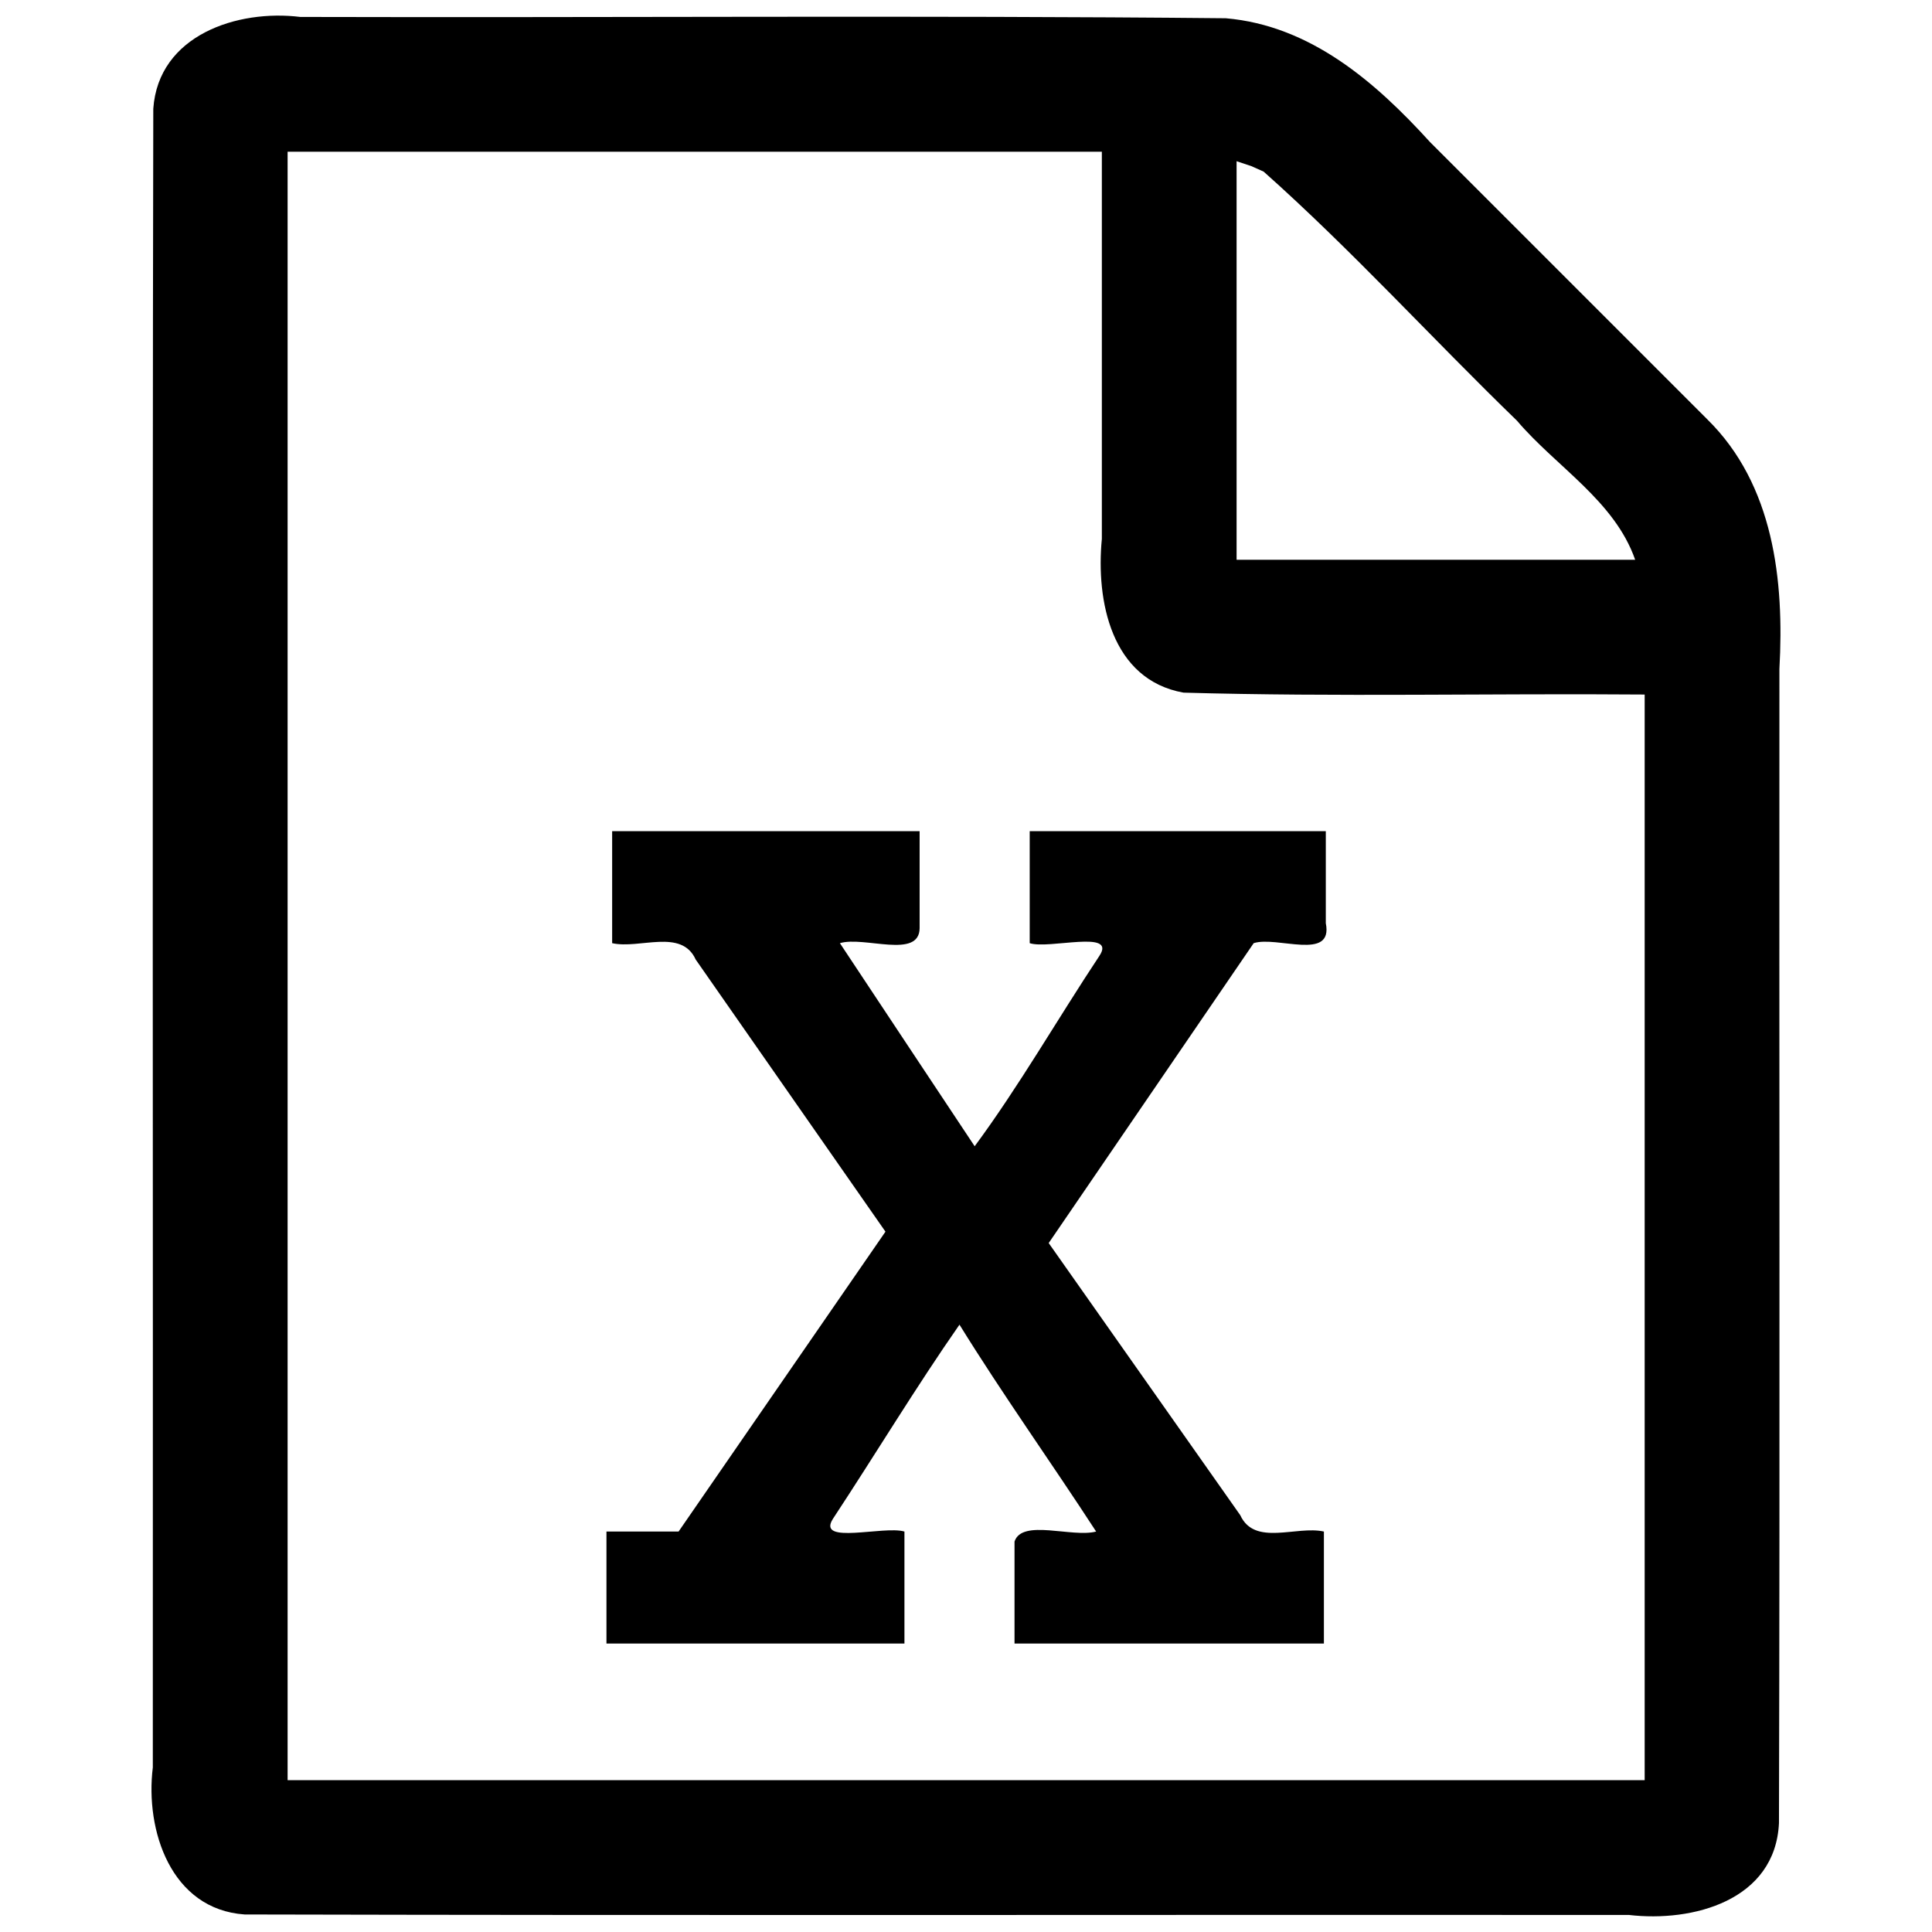
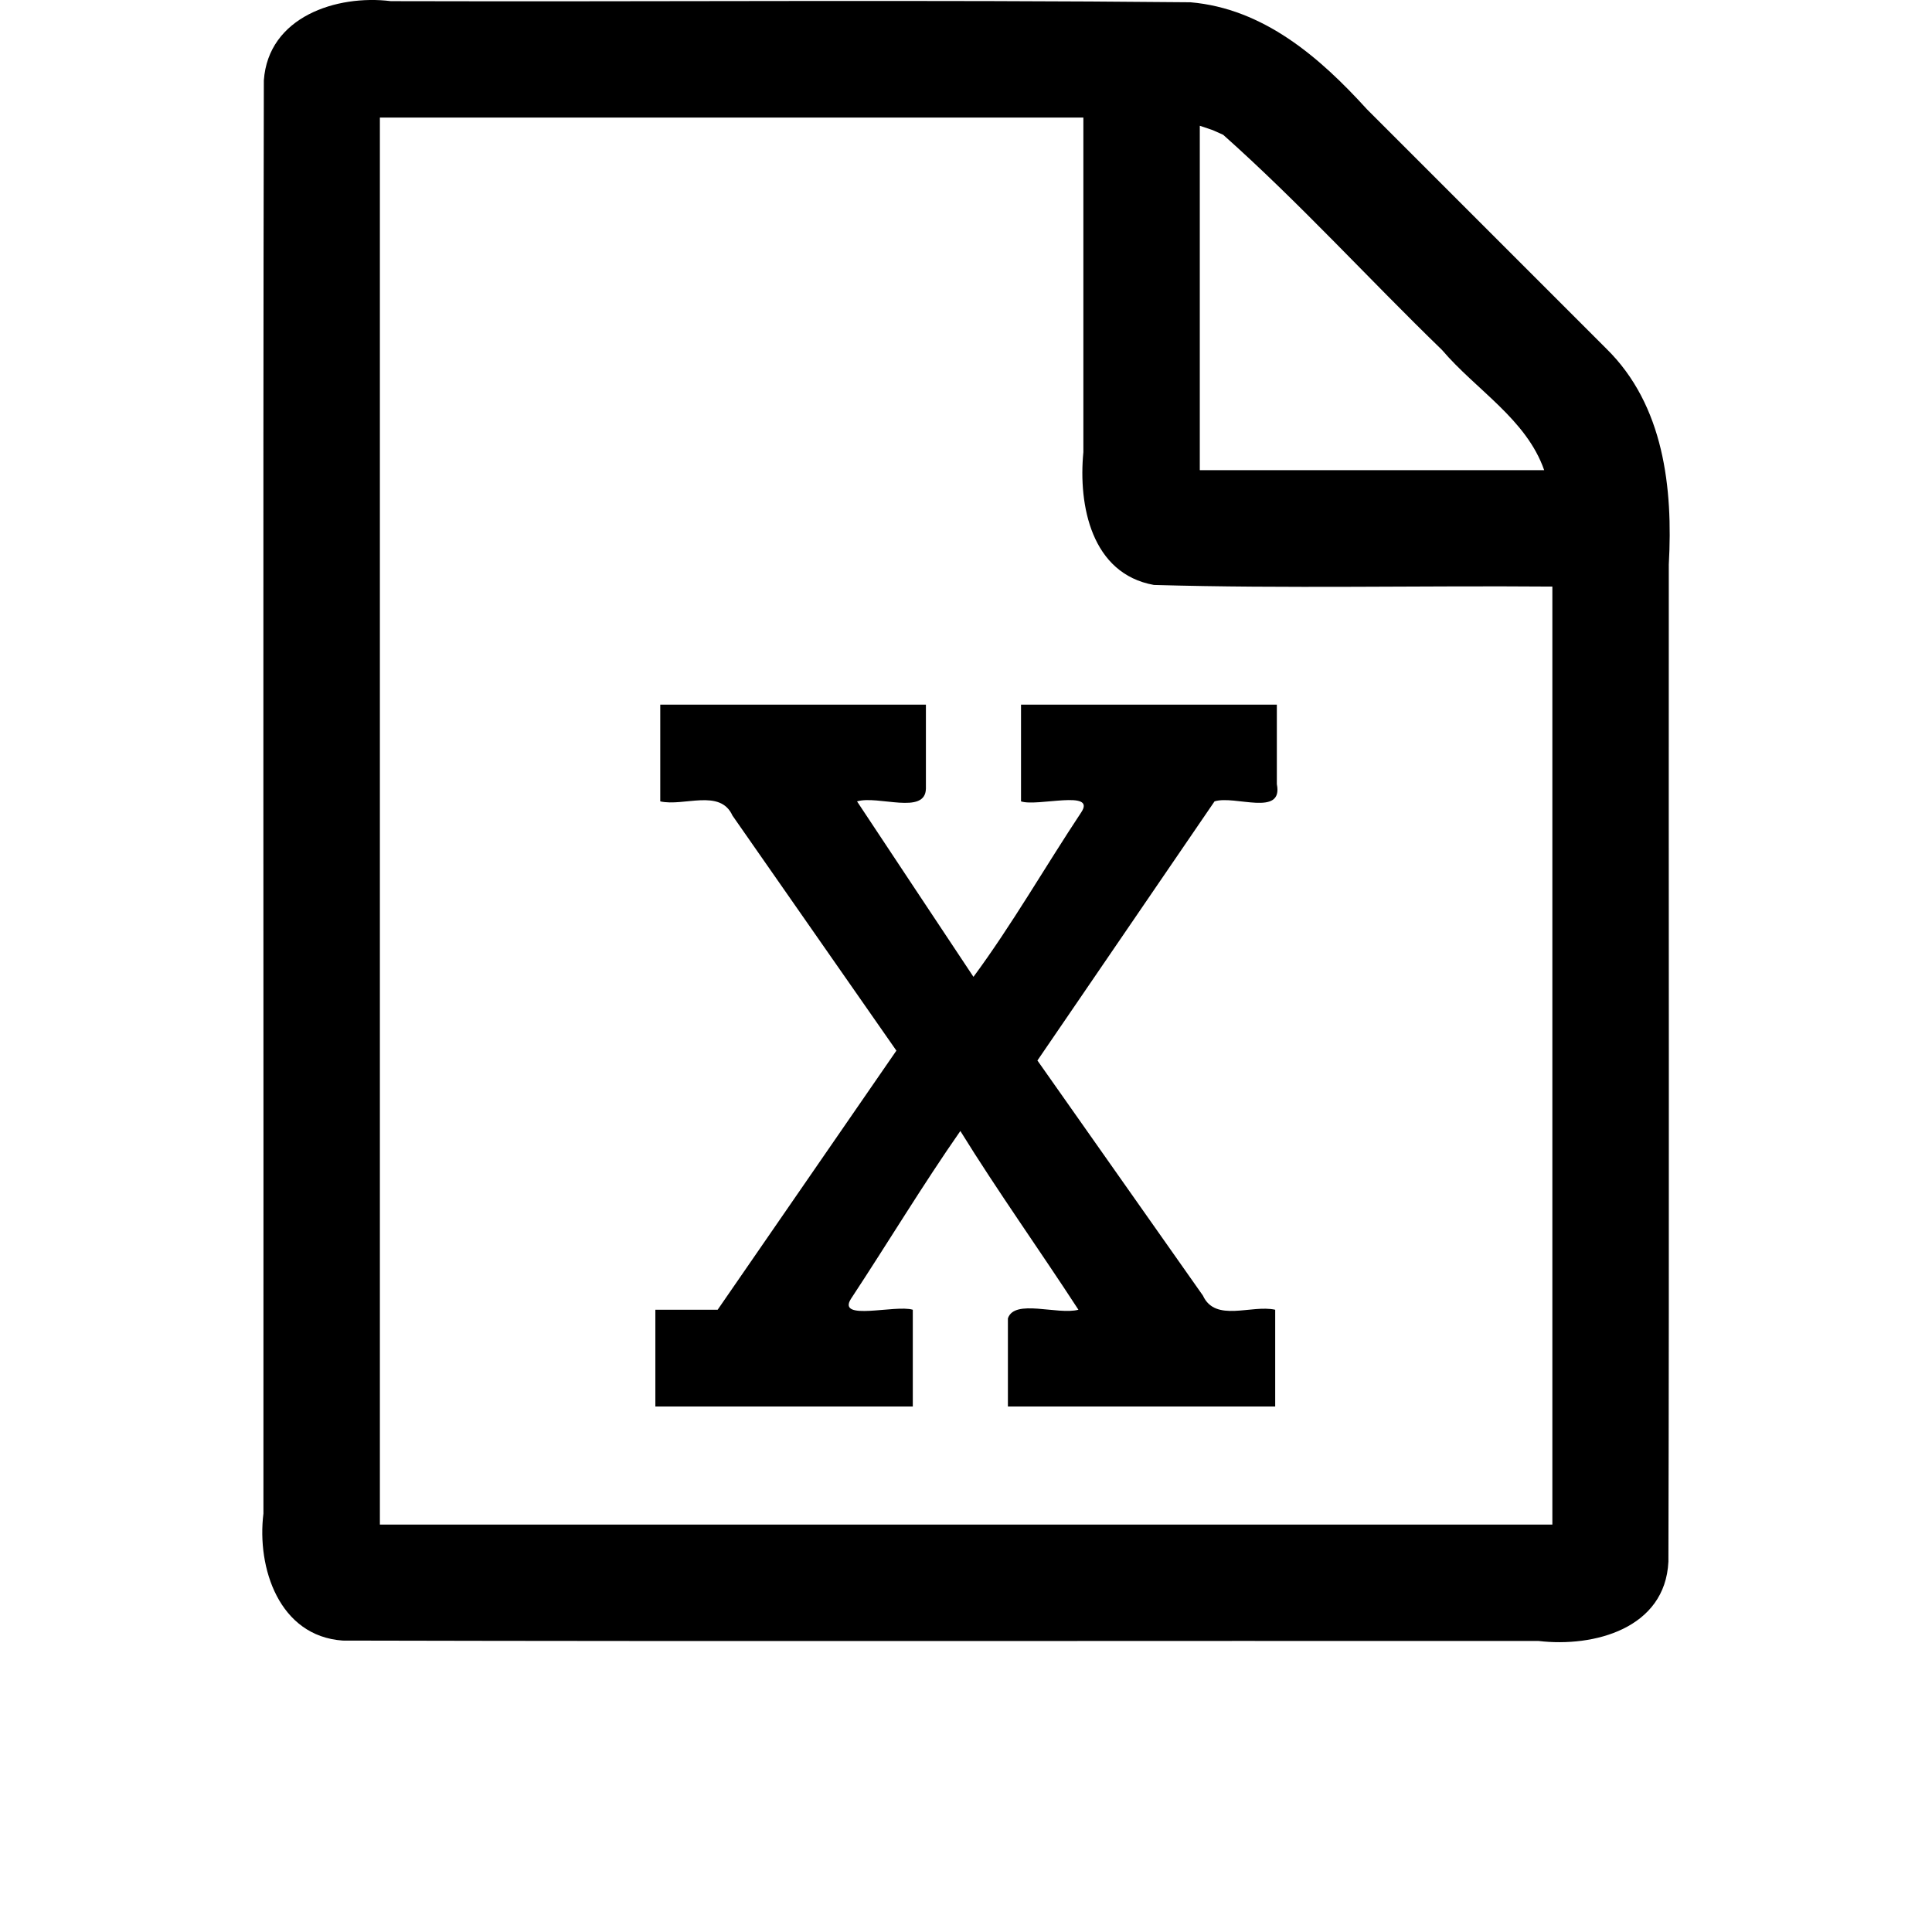
- <svg xmlns="http://www.w3.org/2000/svg" width="211.67mm" height="211.67mm" version="1.1" viewBox="0 0 211.67 211.67">
-   <g transform="translate(13.712 -75.83)">
-     <g transform="matrix(.26458 0 0 .26458 -40.154 21.051)">
-       <path d="m806.91 380.68c27.544 27.064 31.904 66.792 29.865 103.36-0.123 159.31 0.245 318.64-0.184 477.94-1.531 32.081-35.714 41.128-62.172 38.02-191.06-0.131-382.13 0.262-573.18-0.196-30.505-2.112-41.25-34.838-38.02-60.876 0.131-228.95-0.262-457.91 0.196-686.85 2.112-30.505 34.838-41.25 60.876-38.02 127.74 0.356 255.53-0.715 383.23 0.54 35.086 3.026 62.013 26.438 84.587 51.283l114.8 114.8zm-194.91-106.89v165.05h165.05c-8.513-24.418-32.65-38.44-48.954-57.6-35.198-34.087-68.386-70.651-104.89-103.13l-5.059-2.26zm168.98 670.41v-449.56c-63.647-0.515-127.41 1.036-190.98-0.786-29.901-5.367-36.28-38.037-33.796-63.641v-160.35h-337.17v674.34h561.95zm-429.91-102.96v46.371h123.39v-46.371c-8.401-2.547-36.519 5.655-29.646-5.22 17.58-26.685 34.531-54.776 52.438-80.448 17.927 28.988 37.938 56.985 56.588 85.668-10.006 2.639-30.666-5.375-33.796 4.14v42.23h128.11v-46.371c-11.395-2.545-28.665 6.232-34.632-6.771-26.443-37.564-52.886-75.128-79.329-112.69 28.294-41.393 56.588-82.786 84.882-124.18 9.604-3.112 33.053 7.622 29.866-8.281v-38.09h-122.61v46.371c8.006 2.629 36.205-5.789 28.874 5.23-17.332 26.133-33.364 54.118-51.667 78.866-18.564-28-37.249-56.034-55.802-84.096 10.043-3.031 32.874 6.728 33.01-6.21v-40.16h-127.32v46.371c11.384 2.552 28.693-6.252 34.602 6.792 26.191 37.557 52.382 75.114 78.573 112.67-28.556 41.393-57.112 82.786-85.668 124.18h-29.866z" />
-     </g>
-   </g>
+ <svg xmlns="http://www.w3.org/2000/svg" width="800" height="800" version="1.1" viewBox="0 0 800 800">
+   <path d="m665.21 144.43c23.797 23.382 27.564 57.706 25.802 89.299-0.106 137.64 0.212 275.29-0.159 412.92-1.323 27.717-30.856 35.533-53.714 32.848-165.07-0.113-330.15 0.226-495.21-0.17-26.355-1.824-35.639-30.099-32.848-52.595 0.113-197.8-0.226-395.62 0.17-593.41 1.825-26.355 30.099-35.639 52.595-32.848 110.36 0.308 220.77-0.618 331.1 0.467 30.313 2.615 53.577 22.842 73.08 44.307l99.183 99.183zm-168.4-92.349v142.6h142.6c-7.355-21.096-28.208-33.211-42.295-49.764-30.41-29.45-59.083-61.04-90.621-89.101l-4.371-1.952zm145.99 579.21v-388.4c-54.989-0.445-110.08 0.895-165-0.679-25.833-4.637-31.345-32.863-29.199-54.984v-138.54h-291.3v582.61h485.51zm-371.43-88.954v40.063h106.6v-40.063c-7.258-2.201-31.551 4.886-25.613-4.51 15.188-23.055 29.834-47.325 45.305-69.504 15.488 25.045 32.777 49.233 48.89 74.014-8.645 2.28-26.494-4.644-29.199 3.577v36.485h110.68v-40.063c-9.845-2.198-24.766 5.385-29.921-5.85-22.846-32.454-45.692-64.908-68.537-97.36 24.445-35.762 48.89-71.524 73.335-107.29 8.297-2.688 28.557 6.585 25.803-7.154v-32.908h-105.93v40.063c6.917 2.271 31.28-5.002 24.946 4.518-14.974 22.578-28.825 46.756-44.638 68.137-16.039-24.191-32.182-48.411-48.211-72.656 8.677-2.618 28.402 5.812 28.519-5.366v-34.697h-110v40.063c9.835 2.205 24.79-5.401 29.895 5.868 22.628 32.448 45.256 64.896 67.884 97.343-24.671 35.762-49.343 71.524-74.014 107.29h-25.803z" stroke-width=".864" />
</svg>
